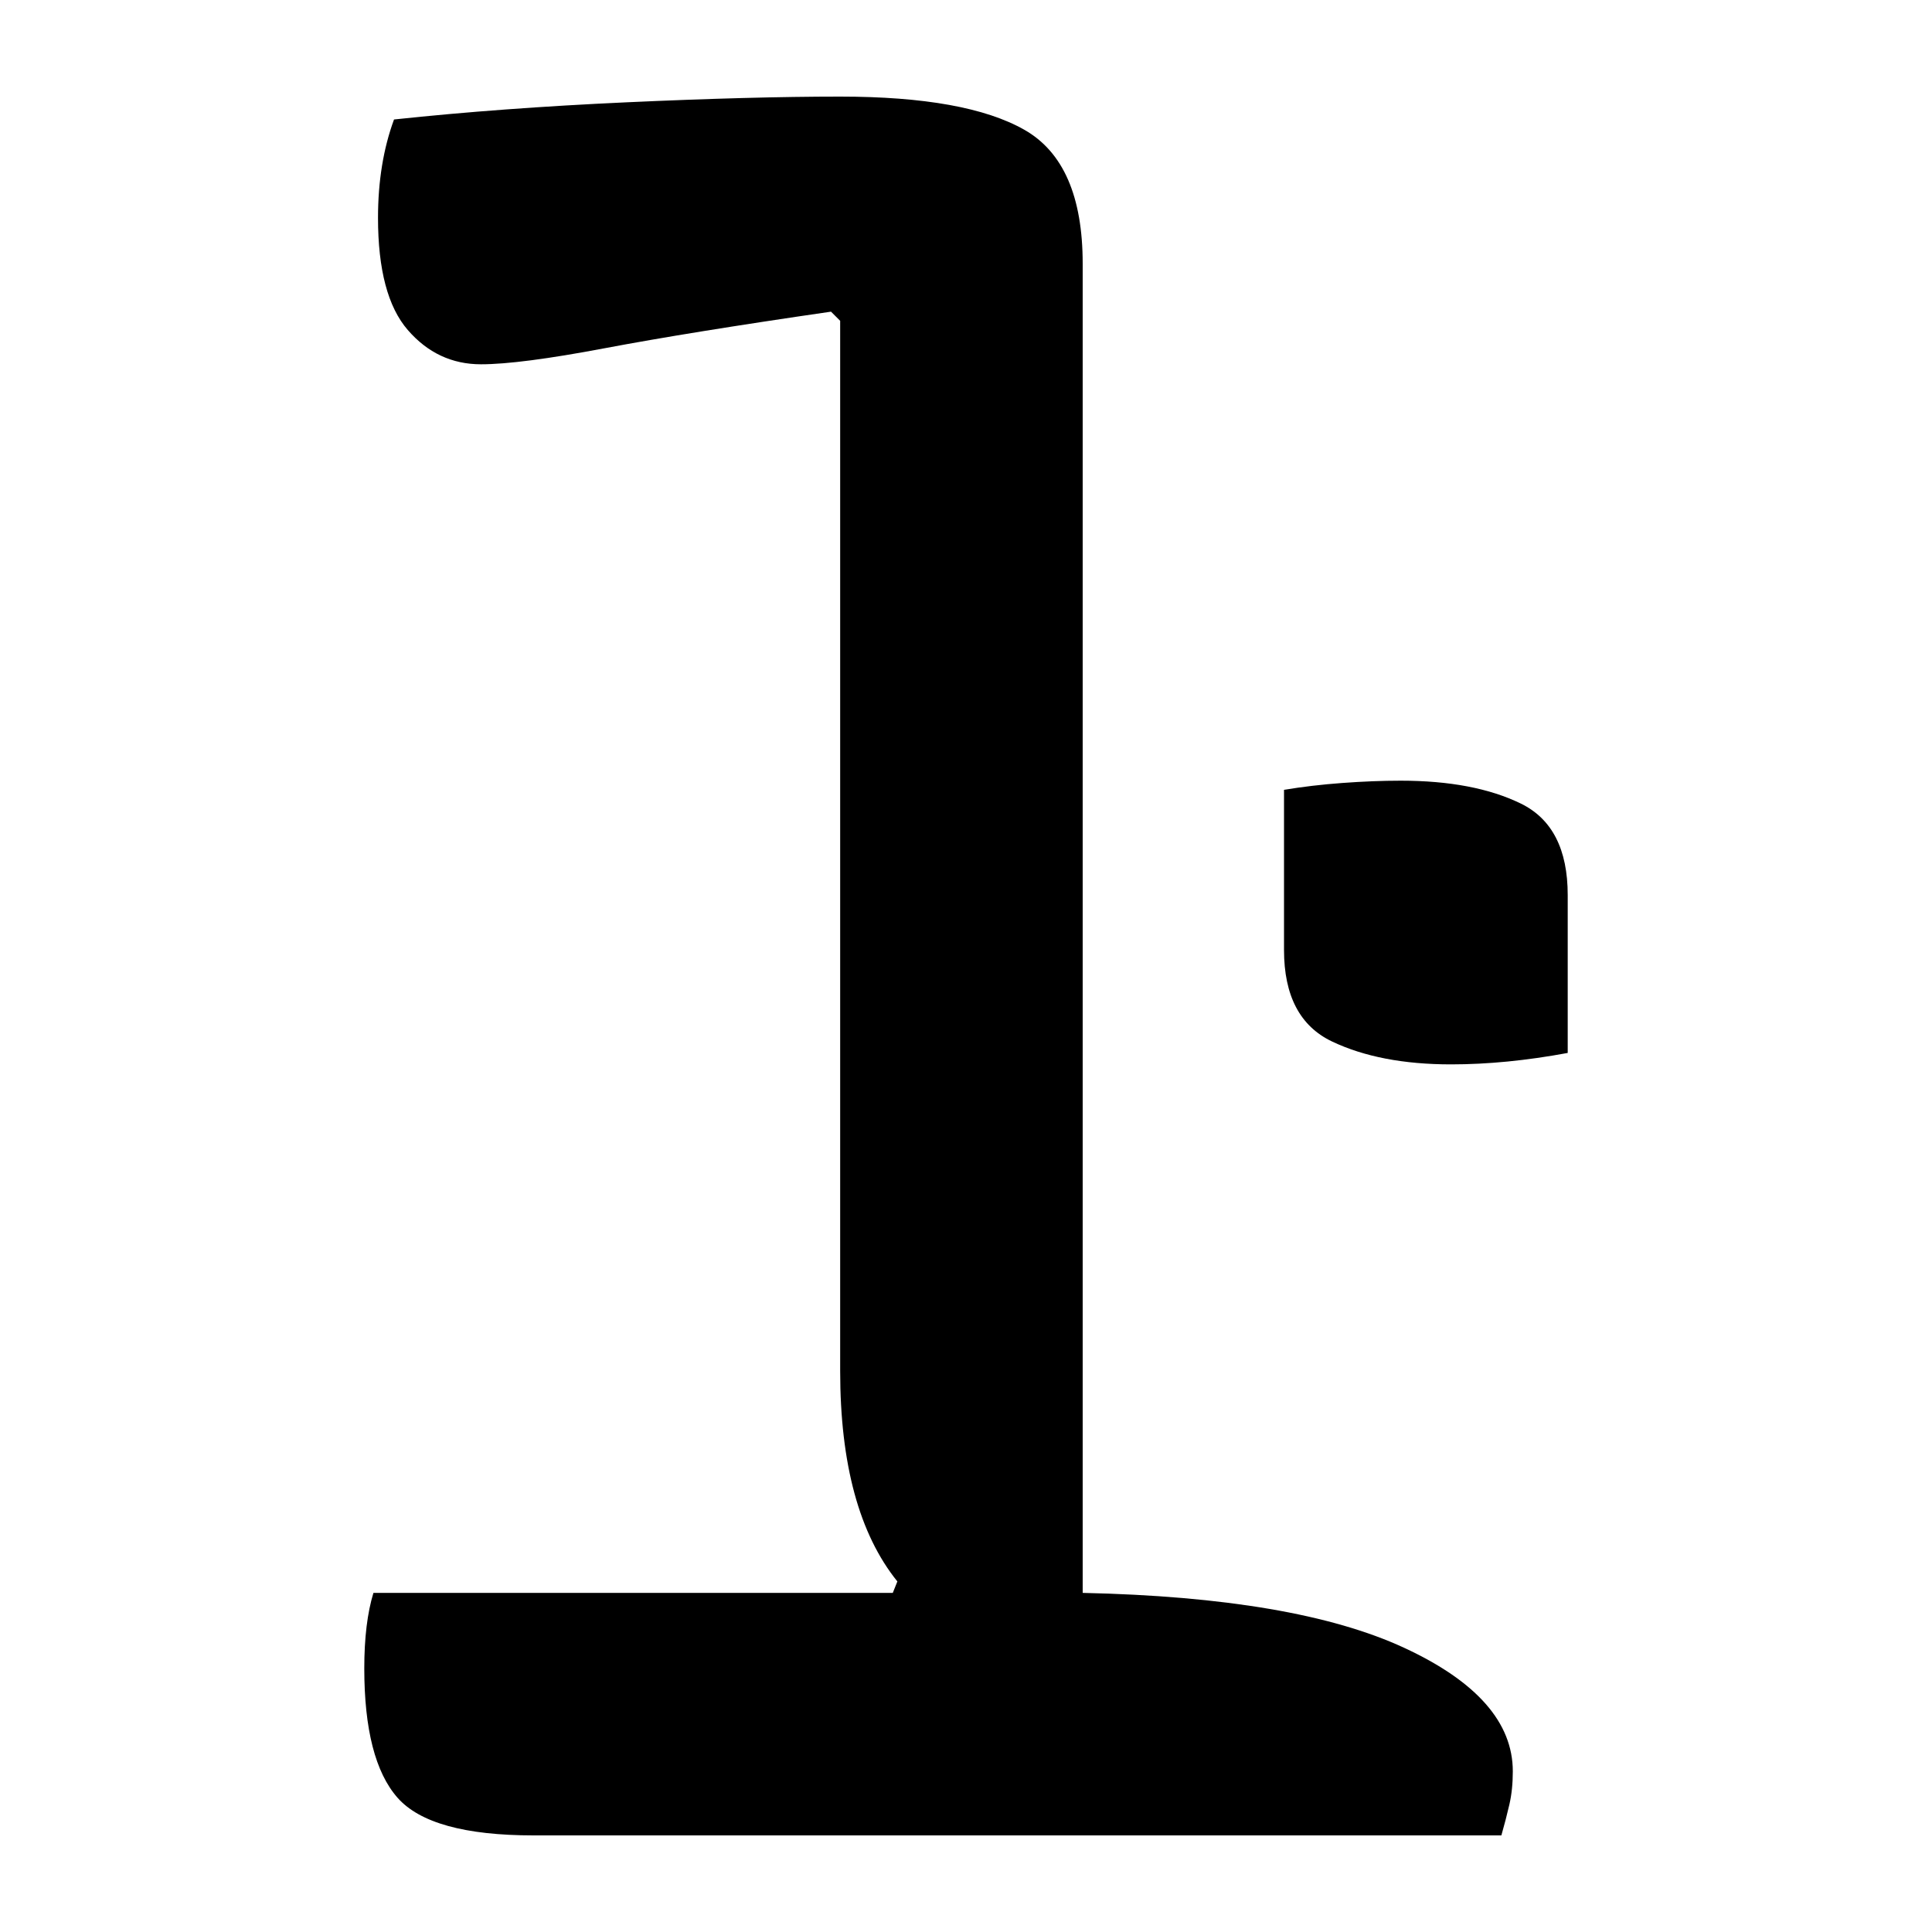
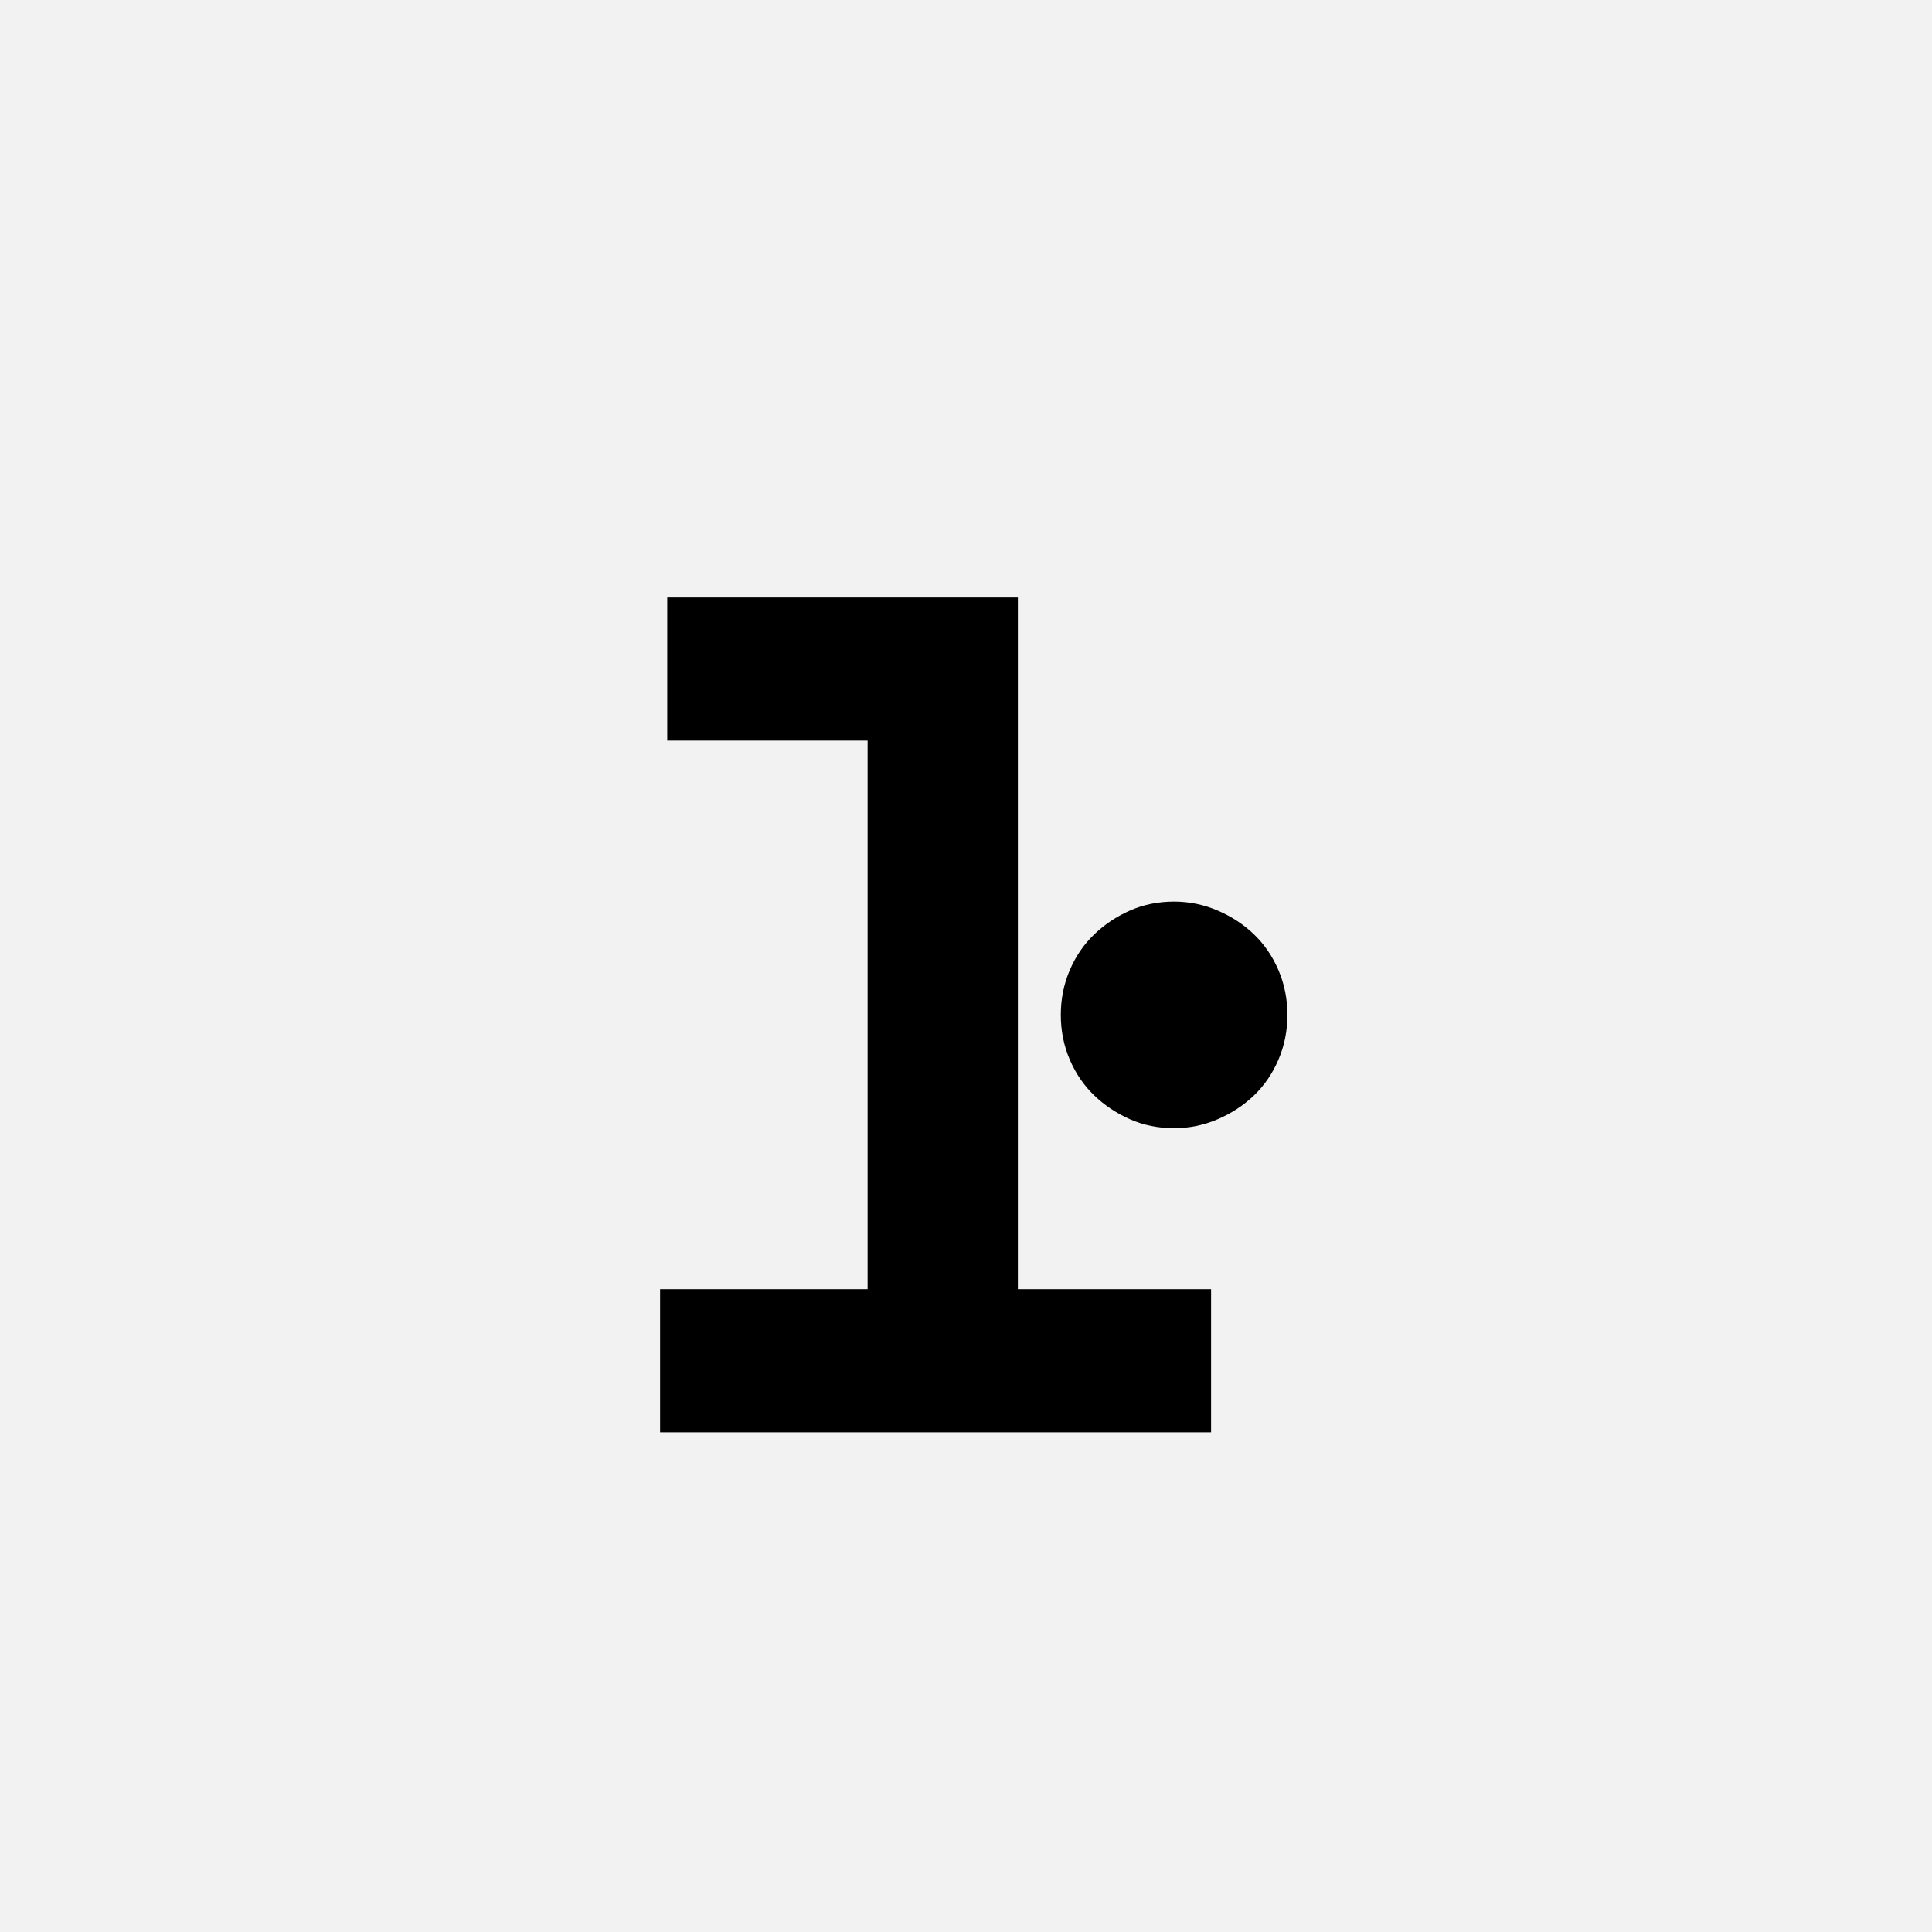
<svg xmlns="http://www.w3.org/2000/svg" width="1000" height="1000" viewBox="0 0 1000 1000" version="1.1">
-   <path d="M33,53 l113.5,0 l1,2.5 c-8.33,10.33,-12.5,25.67,-12.5,46 l0,229.5 l-2,2 c-20.67,-3.0,-37.17,-5.67,-49.5,-8 c-12.33,-2.33,-21.33,-3.5,-27,-3.5 c-6.33,0,-11.67,2.5,-16,7.5 c-4.33,5.0,-6.5,13.17,-6.5,24.5 c0,8.0,1.17,15.17,3.5,21.5 c15.67,1.67,32.58,2.92,50.75,3.75 c18.17,0.83,33.75,1.25,46.75,1.25 c18.33,0,31.75,-2.42,40.25,-7.25 c8.5,-4.83,12.75,-14.58,12.75,-29.25 l0,-290.5 c31.0,-0.67,54.42,-4.67,70.25,-12 c15.83,-7.33,23.75,-16.33,23.75,-27 c0,-2.67,-0.25,-5.08,-0.75,-7.25 c-0.5,-2.17,-1.08,-4.42,-1.75,-6.75 l-211.5,0 c-15.0,0,-24.92,2.75,-29.75,8.25 c-4.83,5.5,-7.25,14.92,-7.25,28.25 c0,6.67,0.67,12.17,2,16.5 Z M294,171 c-9.0,-1.67,-17.5,-2.5,-25.5,-2.5 c-10.33,0,-19.0,1.67,-26,5 c-7.0,3.33,-10.5,10.0,-10.5,20 l0,35 c4.0,0.67,8.25,1.17,12.75,1.5 c4.5,0.33,8.75,0.5,12.75,0.5 c10.67,0,19.42,-1.67,26.25,-5 c6.83,-3.33,10.25,-10.0,10.25,-20 Z M294,171" fill="rgb(0,0,0)" transform="matrix(2.368421,0.0,0.0,-2.368421,115.1316,950.0)" />
+   <path d="M0,0 l1000,0 l0,1000 l-1000,0 Z M0,0" fill="rgb(242,242,242)" transform="matrix(1,0,0,-1,0,1000)" />
+   <path d="M51,120 l174,0 l0,460 l-168,0 l0,120 l294,0 l0,-580 l162,0 l0,-120 l-462,0 Z M577,350 c0,-13.33,-2.5,-25.83,-7.5,-37.5 c-5,-11.67,-11.83,-21.67,-20.5,-30 c-8.67,-8.33,-18.83,-15,-30.5,-20 c-11.67,-5,-23.83,-7.5,-36.5,-7.5 c-13.33,0,-25.67,2.5,-37,7.5 c-11.33,5,-21.33,11.67,-30,20 c-8.67,8.33,-15.5,18.33,-20.5,30 c-5,11.67,-7.5,24.17,-7.5,37.5 c0,13.33,2.5,25.83,7.5,37.5 c5,11.67,11.83,21.67,20.5,30 c8.67,8.33,18.67,15,30,20 c11.33,5,23.67,7.5,37,7.5 c12.67,0,24.83,-2.5,36.5,-7.5 c11.67,-5,21.83,-11.67,30.5,-20 c8.67,-8.33,15.5,-18.33,20.5,-30 c5,-11.67,7.5,-24.17,7.5,-37.5 Z M577,350" fill="rgb(0,0,0)" transform="matrix(0.617284,0.0,0.0,-0.617284,310.1852,741.358)" />
</svg>
